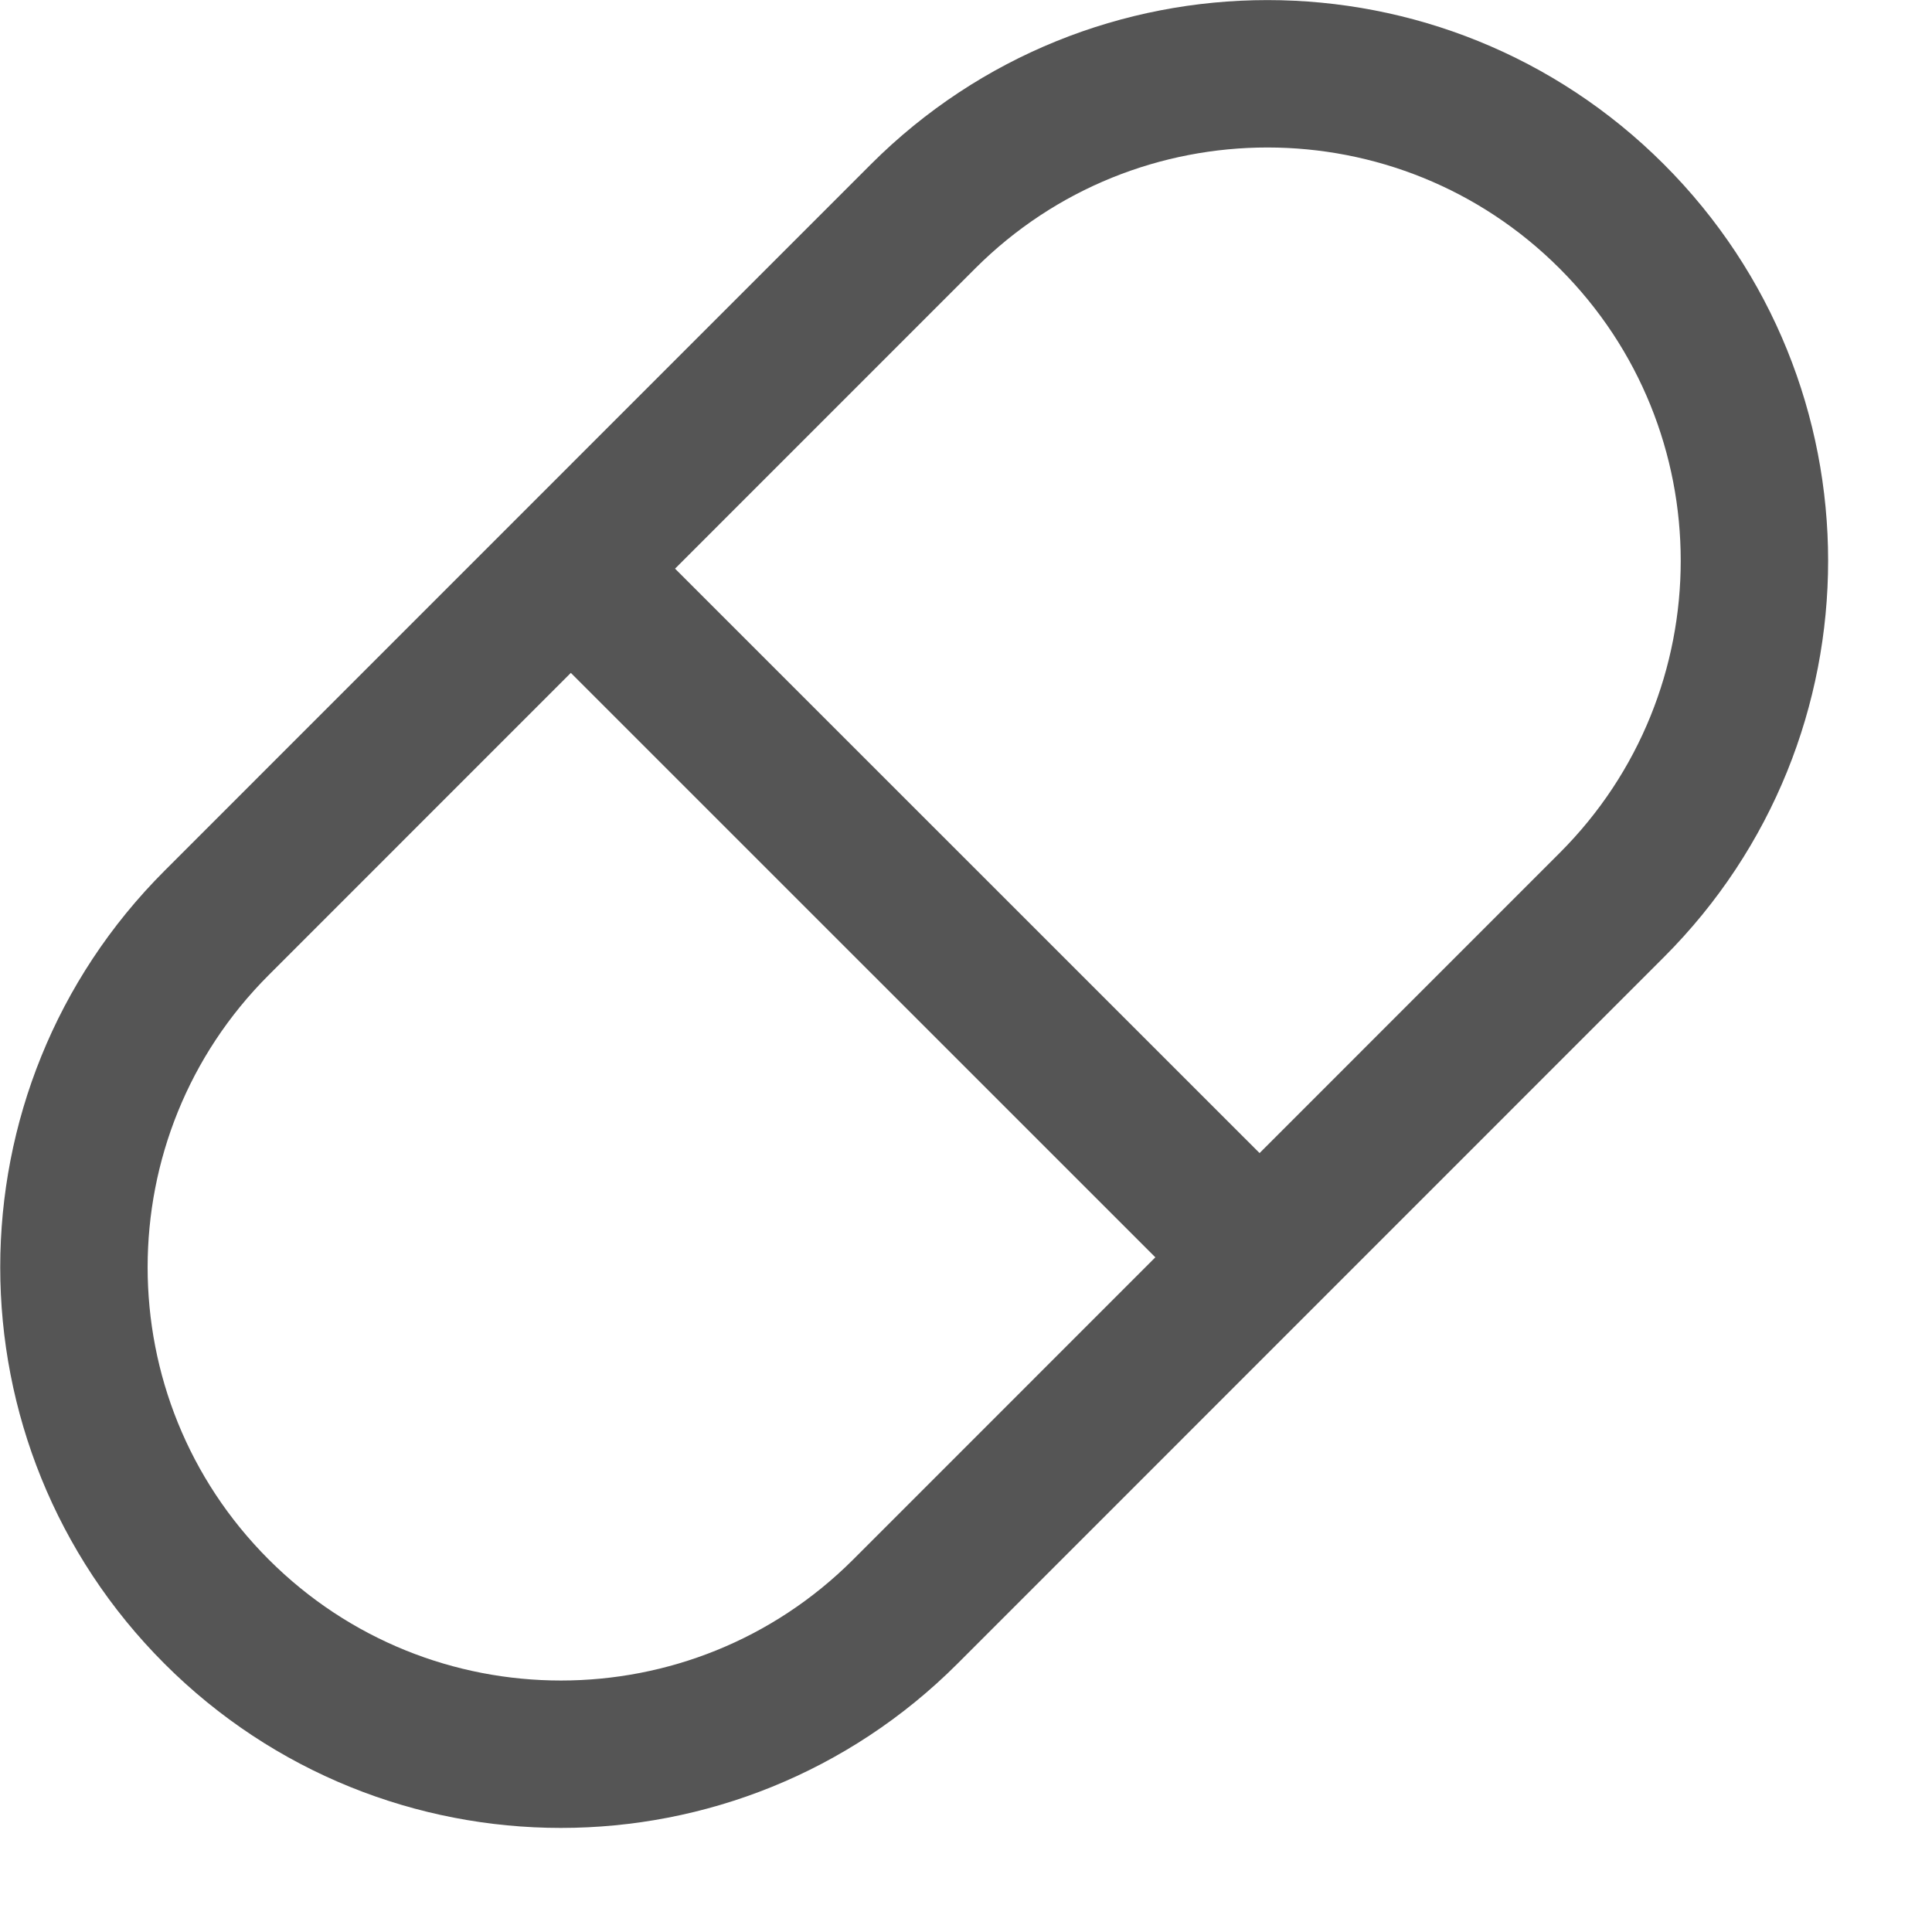
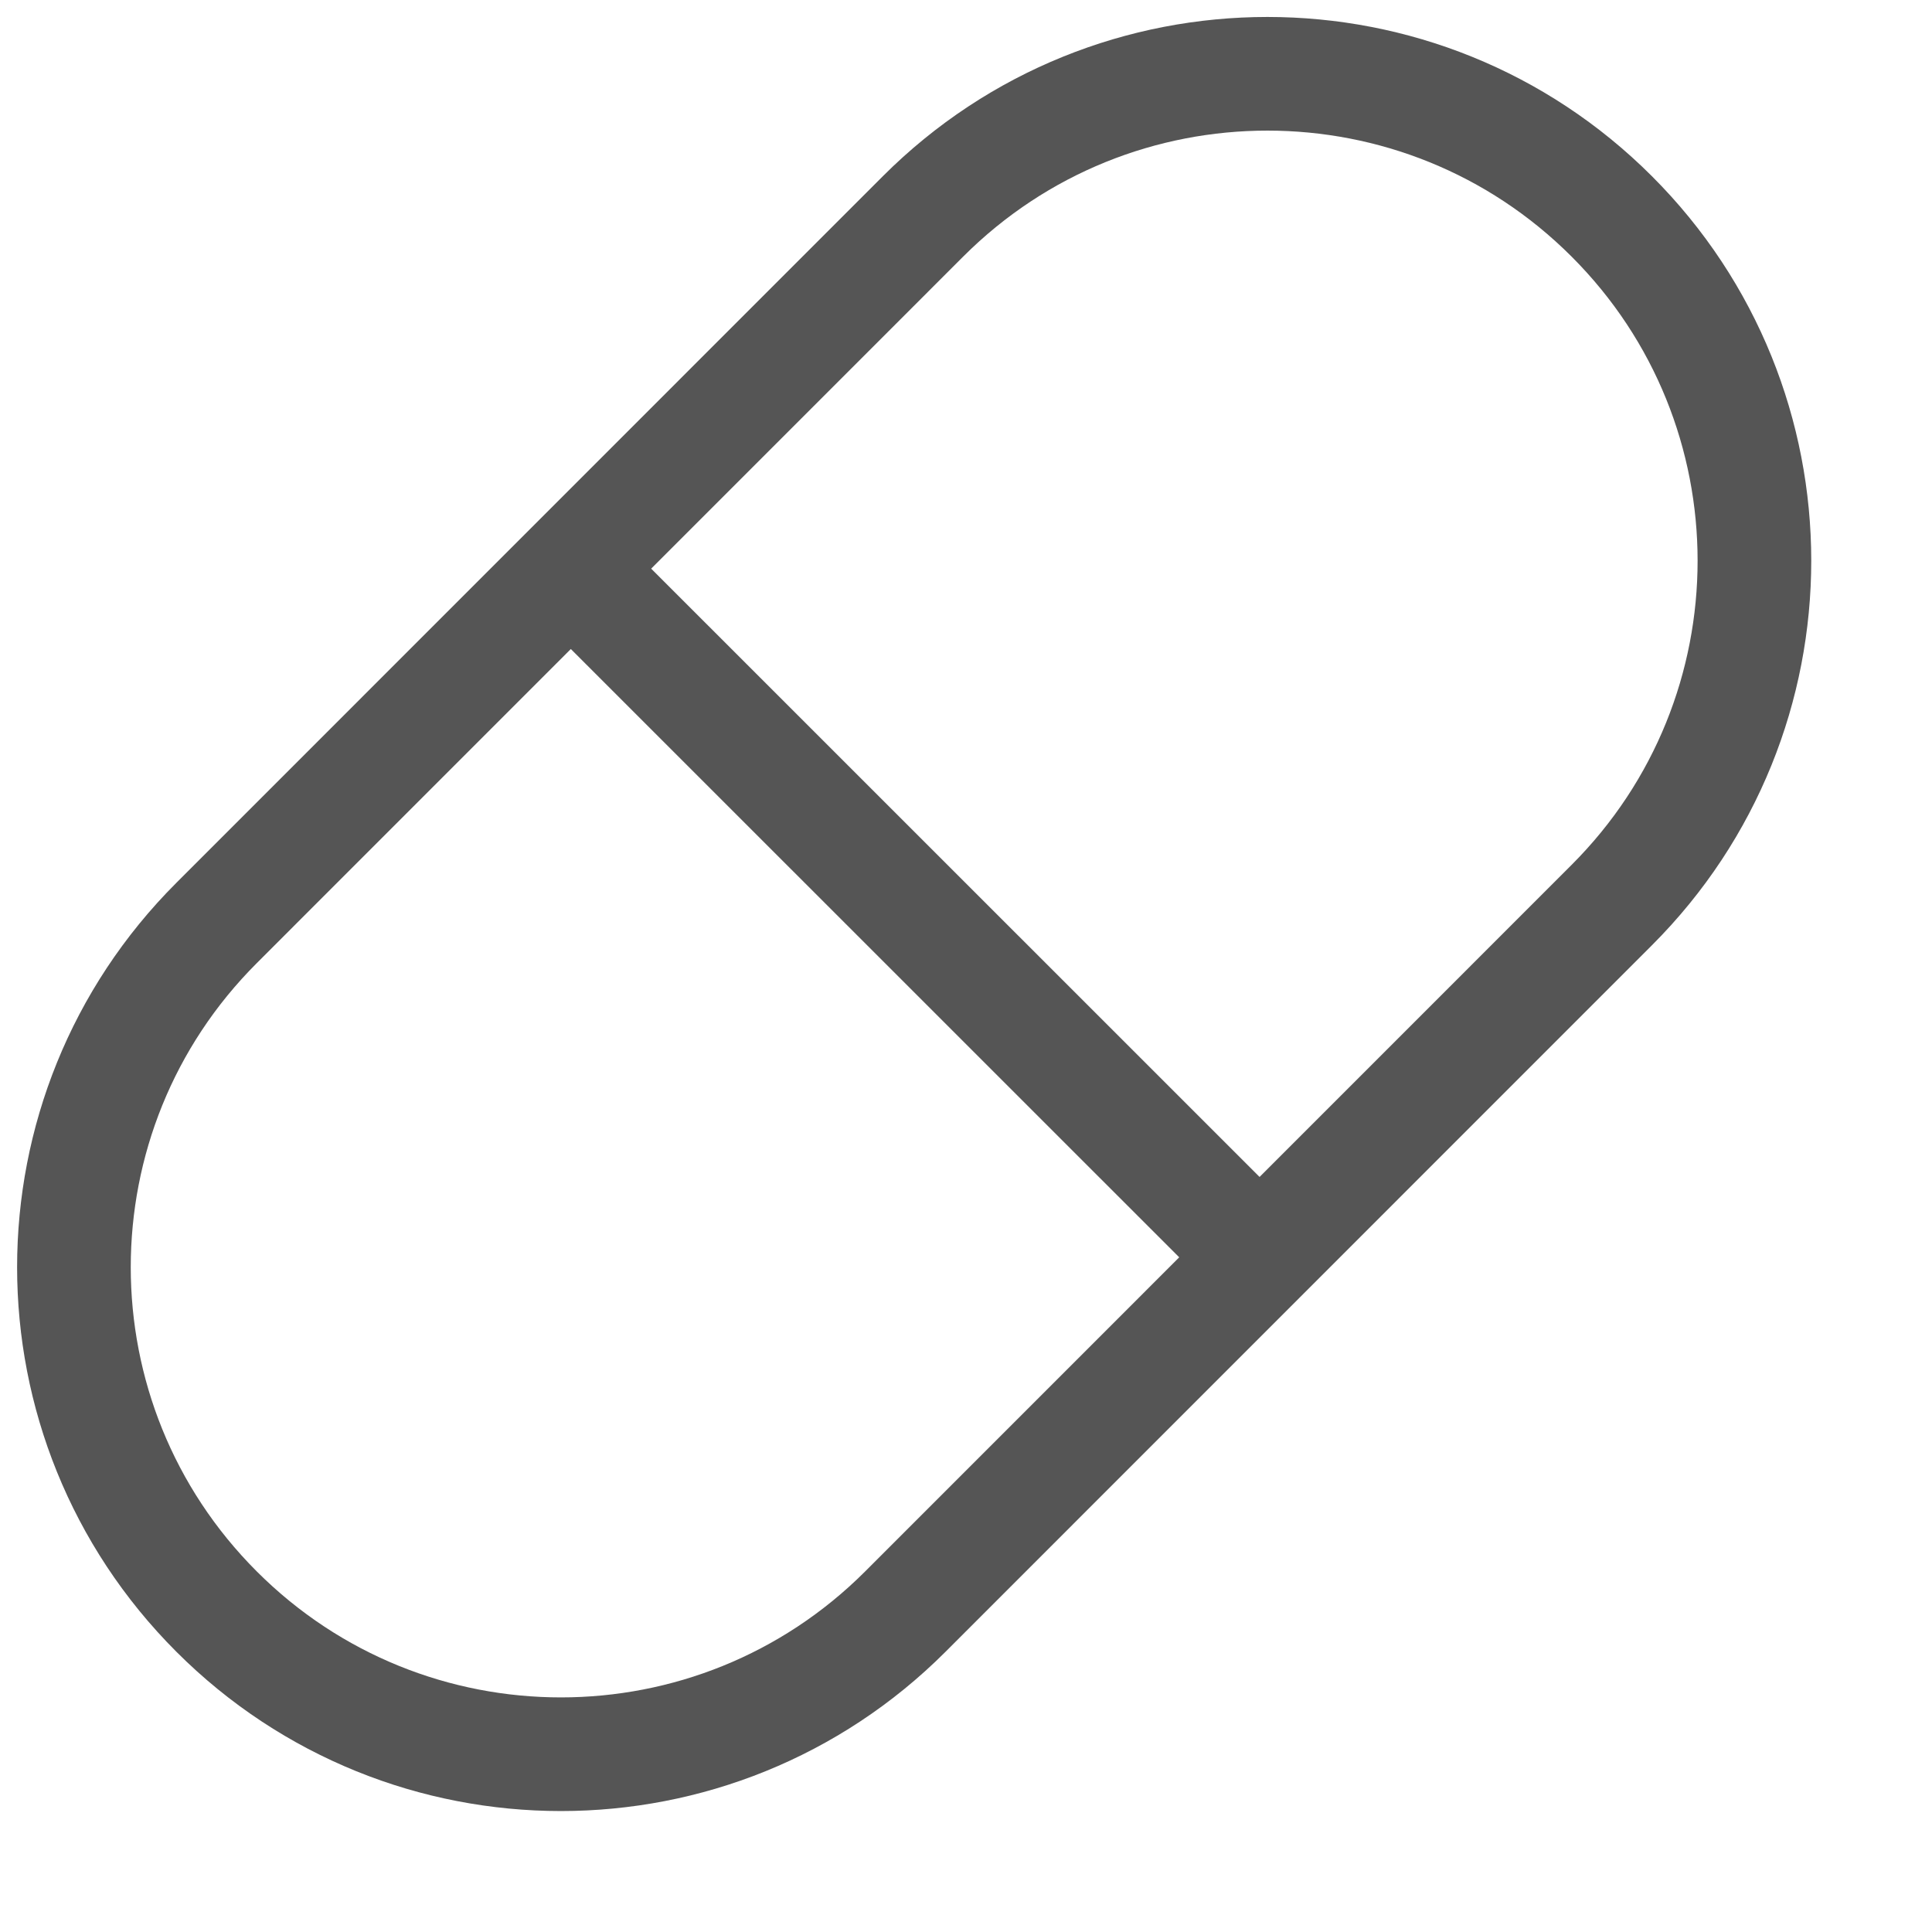
<svg xmlns="http://www.w3.org/2000/svg" width="17" height="17" viewBox="0 0 17 17" fill="none">
-   <path d="M5.023 5.004L11.083 11.063M14.182 1.904C12.509 0.231 9.796 0.231 8.122 1.904L1.906 8.121C0.232 9.794 0.232 12.507 1.906 14.181C3.579 15.854 6.292 15.854 7.966 14.181L14.182 7.964C15.856 6.291 15.856 3.577 14.182 1.904Z" stroke="#555555" stroke-width="1.297" stroke-miterlimit="10" stroke-linecap="round" stroke-linejoin="round" />
+   <path d="M5.023 5.004L11.083 11.063M14.182 1.904C12.509 0.231 9.796 0.231 8.122 1.904L1.906 8.121C0.232 9.794 0.232 12.507 1.906 14.181C3.579 15.854 6.292 15.854 7.966 14.181L14.182 7.964C15.856 6.291 15.856 3.577 14.182 1.904Z" stroke="#555555" strokeWidth="1.297" stroke-miterlimit="10" strokeLinecap="round" strokeLinejoin="round" />
</svg>
